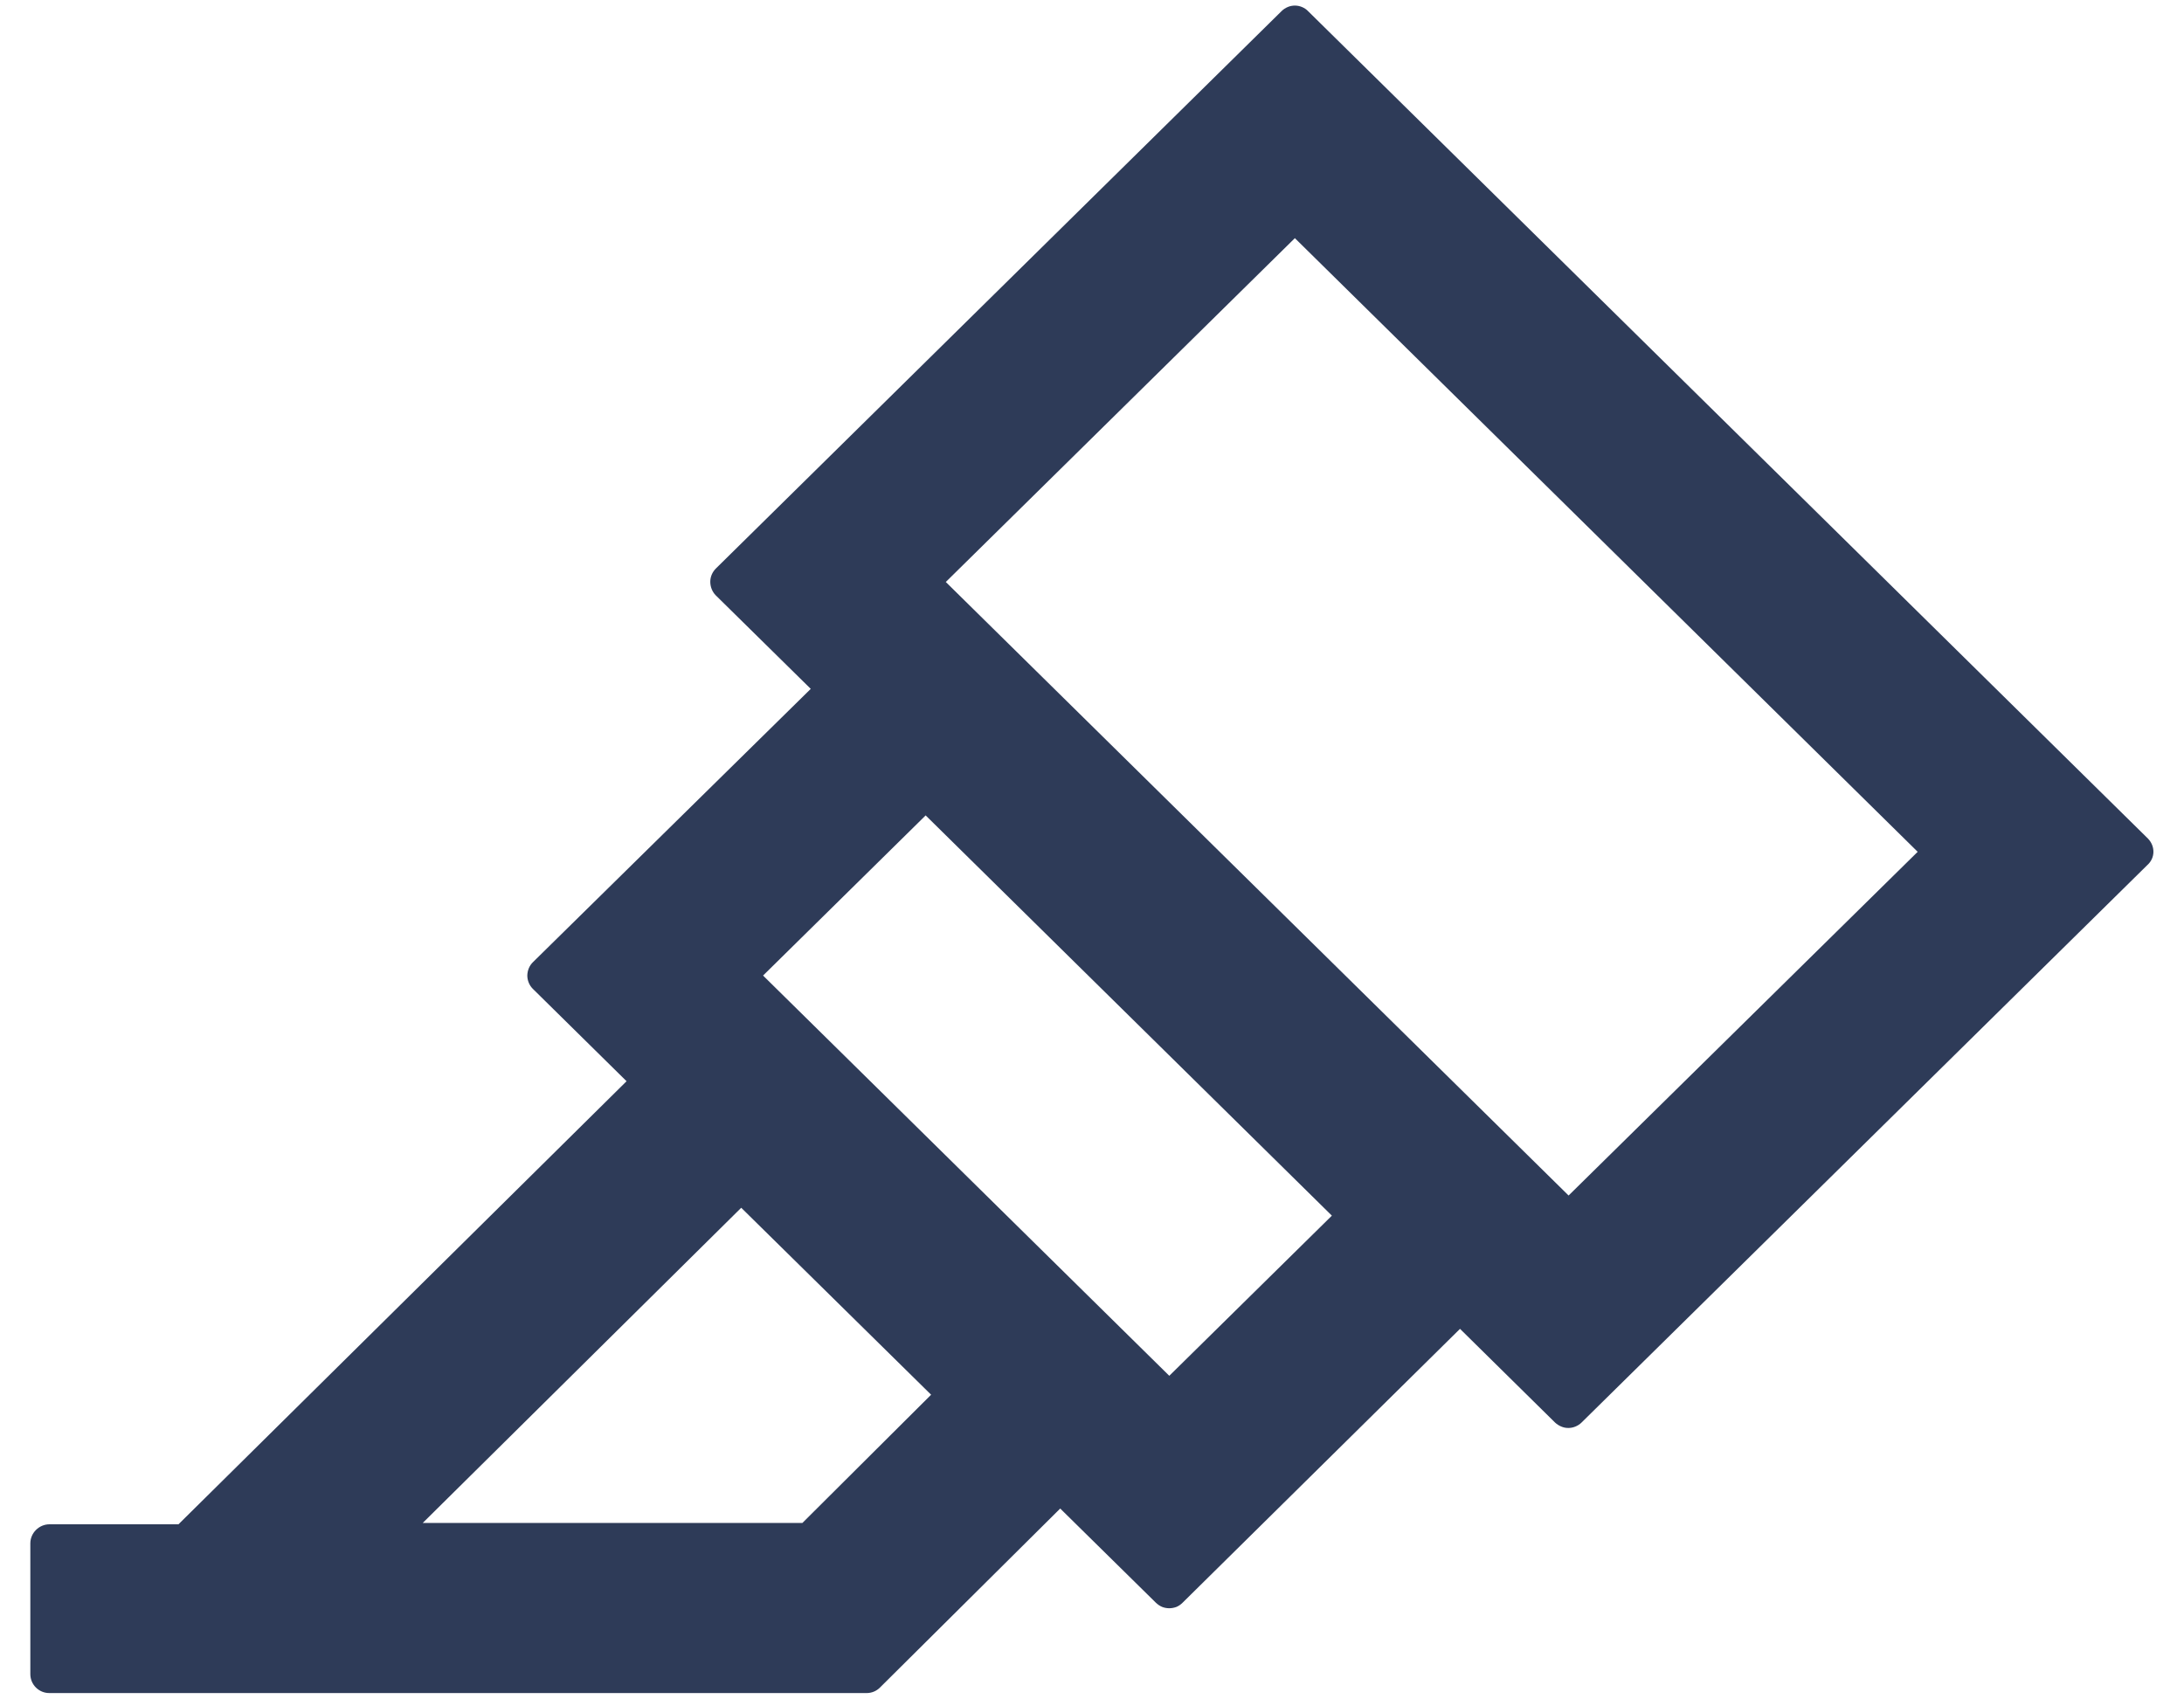
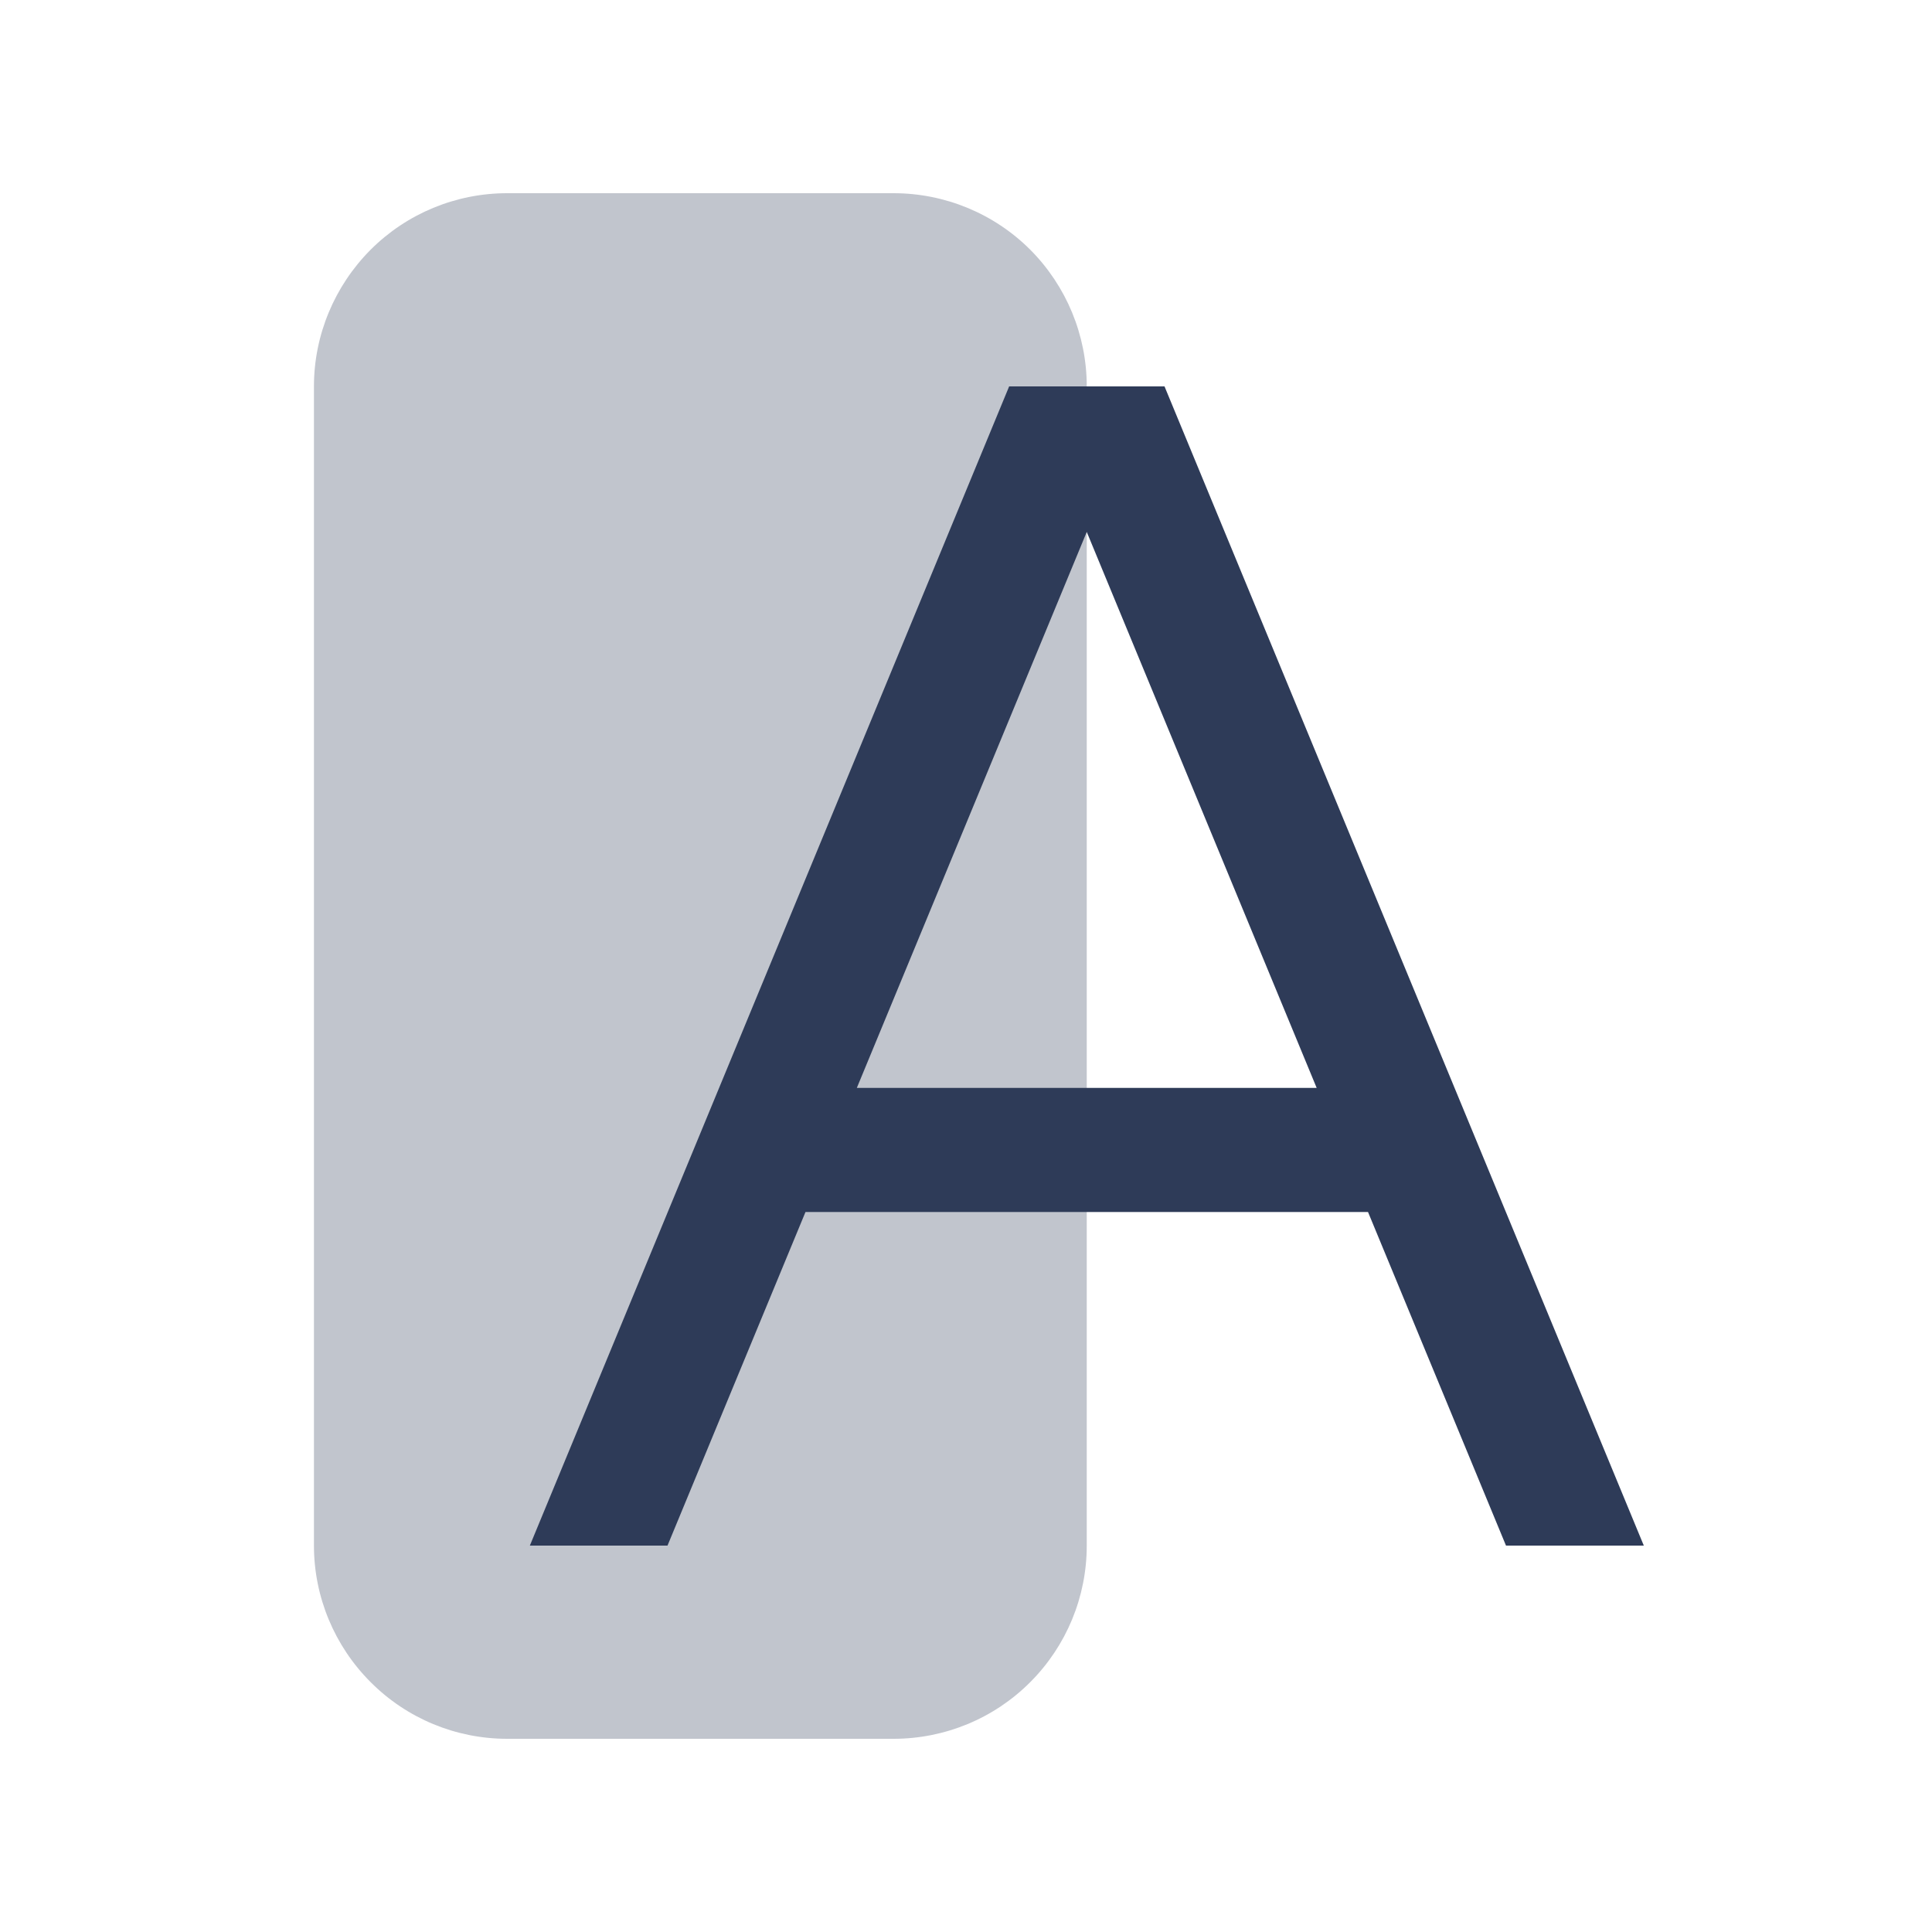
- <svg xmlns="http://www.w3.org/2000/svg" width="18" height="14" viewBox="0 0 18 14" fill="none">
-   <path d="M17.703 6.912L10.781 0.092C10.767 0.077 10.75 0.066 10.731 0.058C10.712 0.05 10.692 0.046 10.672 0.046C10.652 0.046 10.631 0.05 10.613 0.058C10.594 0.066 10.577 0.077 10.562 0.092L5.9 4.686C5.871 4.715 5.854 4.754 5.854 4.795C5.854 4.837 5.87 4.877 5.898 4.906L5.9 4.908L6.682 5.678L4.393 7.93C4.363 7.959 4.347 7.998 4.346 8.04C4.346 8.081 4.362 8.121 4.391 8.15L4.393 8.152L5.164 8.912L1.471 12.564H0.408C0.322 12.564 0.25 12.635 0.25 12.721V13.799C0.25 13.885 0.32 13.955 0.406 13.955H7.143C7.184 13.955 7.223 13.939 7.252 13.91L8.738 12.434L9.527 13.211C9.542 13.225 9.559 13.237 9.578 13.245C9.596 13.252 9.616 13.256 9.637 13.256C9.657 13.256 9.677 13.252 9.696 13.245C9.715 13.237 9.732 13.225 9.746 13.211L12.033 10.953L12.816 11.725C12.831 11.739 12.848 11.75 12.867 11.758C12.885 11.766 12.905 11.77 12.926 11.77C12.946 11.77 12.966 11.766 12.985 11.758C13.004 11.75 13.021 11.739 13.035 11.725L17.697 7.131C17.764 7.072 17.764 6.975 17.703 6.912ZM6.613 12.553H3.484L6.109 9.955L7.674 11.496L6.613 12.553ZM9.637 11.34L6.289 8.041L7.629 6.721L10.977 10.02L9.637 11.34ZM12.928 9.854L7.795 4.797L10.672 1.963L15.805 7.021L12.928 9.854Z" fill="#2E3B58" />
+ <svg xmlns="http://www.w3.org/2000/svg" width="12" height="12" viewBox="0 0 12 12" fill="none">
+   <path d="M8.178 6.757H5.322L6.75 3.304L8.178 6.757ZM8.497 7.528L9.354 9.6H10.21L7.233 2.4H6.268L3.291 9.6H4.146L5.003 7.528H8.497Z" fill="#2E3B58" />
+   <path opacity="0.3" d="M3.15 1.2L5.55 1.2C5.868 1.2 6.174 1.326 6.399 1.551C6.624 1.777 6.75 2.082 6.75 2.4V9.6C6.75 9.918 6.624 10.223 6.399 10.448C6.174 10.674 5.868 10.8 5.55 10.8H3.15C2.832 10.8 2.527 10.674 2.302 10.448C2.077 10.223 1.95 9.918 1.95 9.6V2.4C1.95 2.082 2.077 1.777 2.302 1.551C2.527 1.326 2.832 1.2 3.15 1.2Z" fill="#2E3B58" />
</svg>
